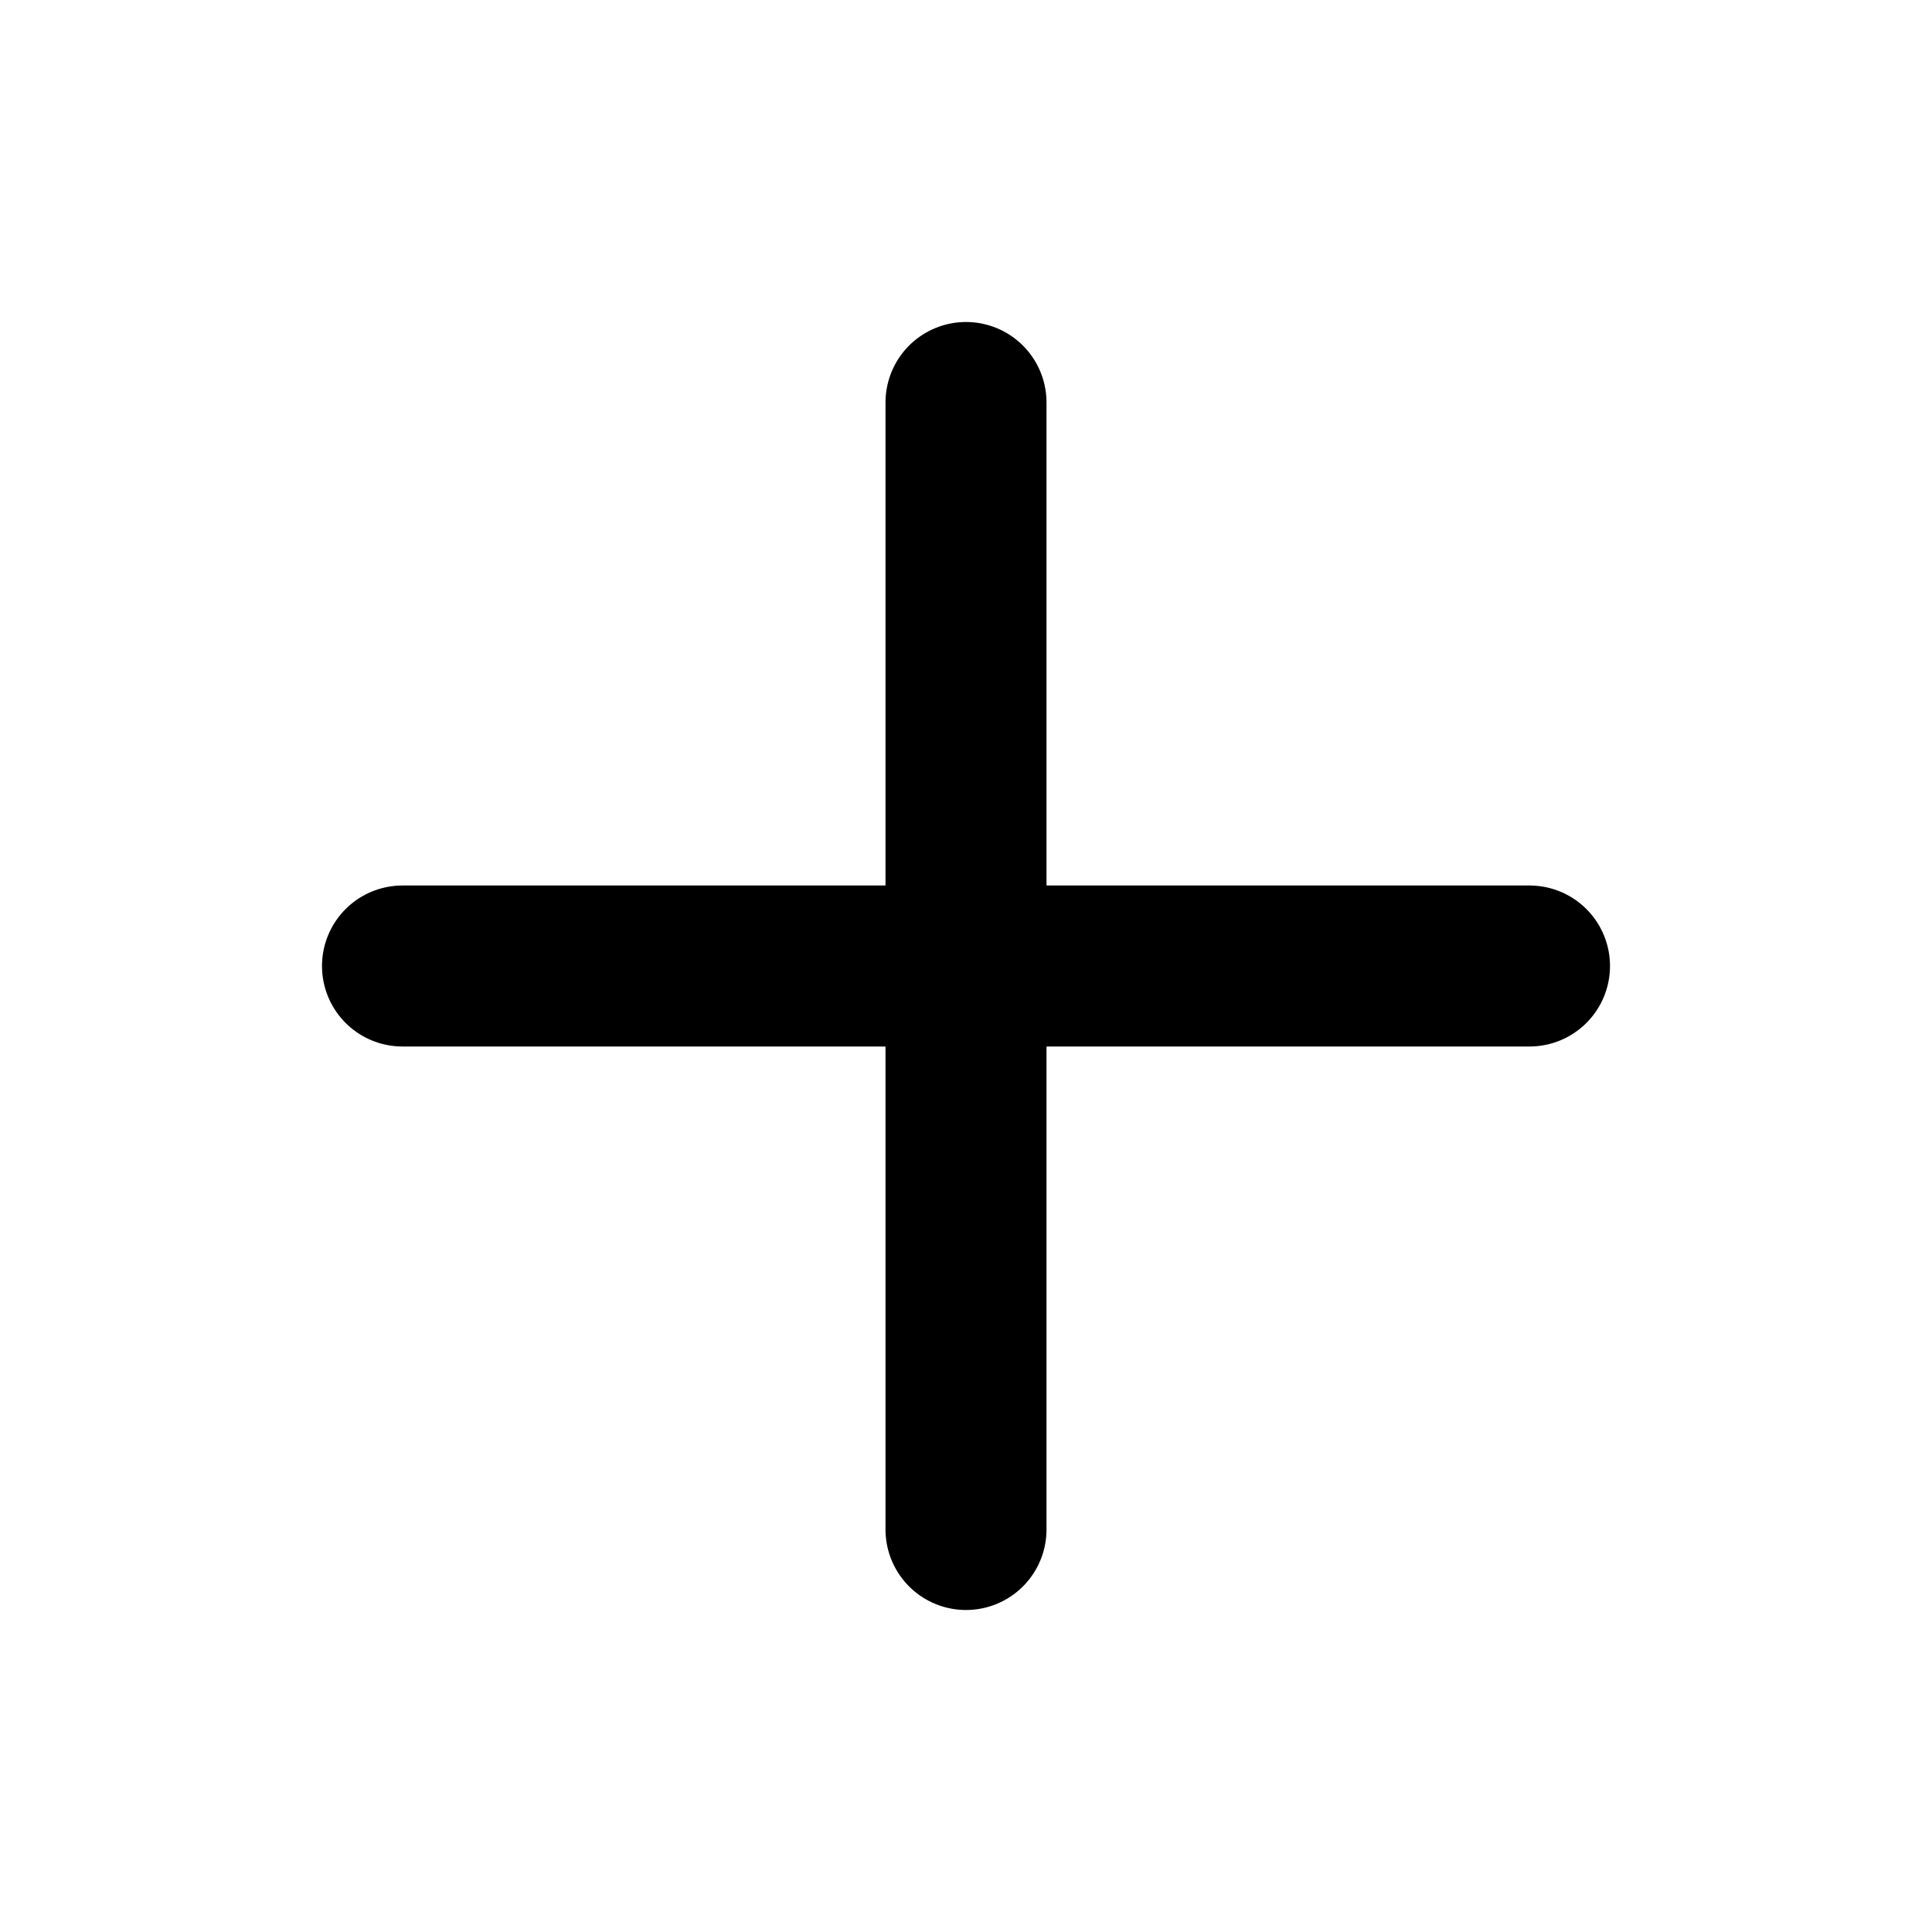
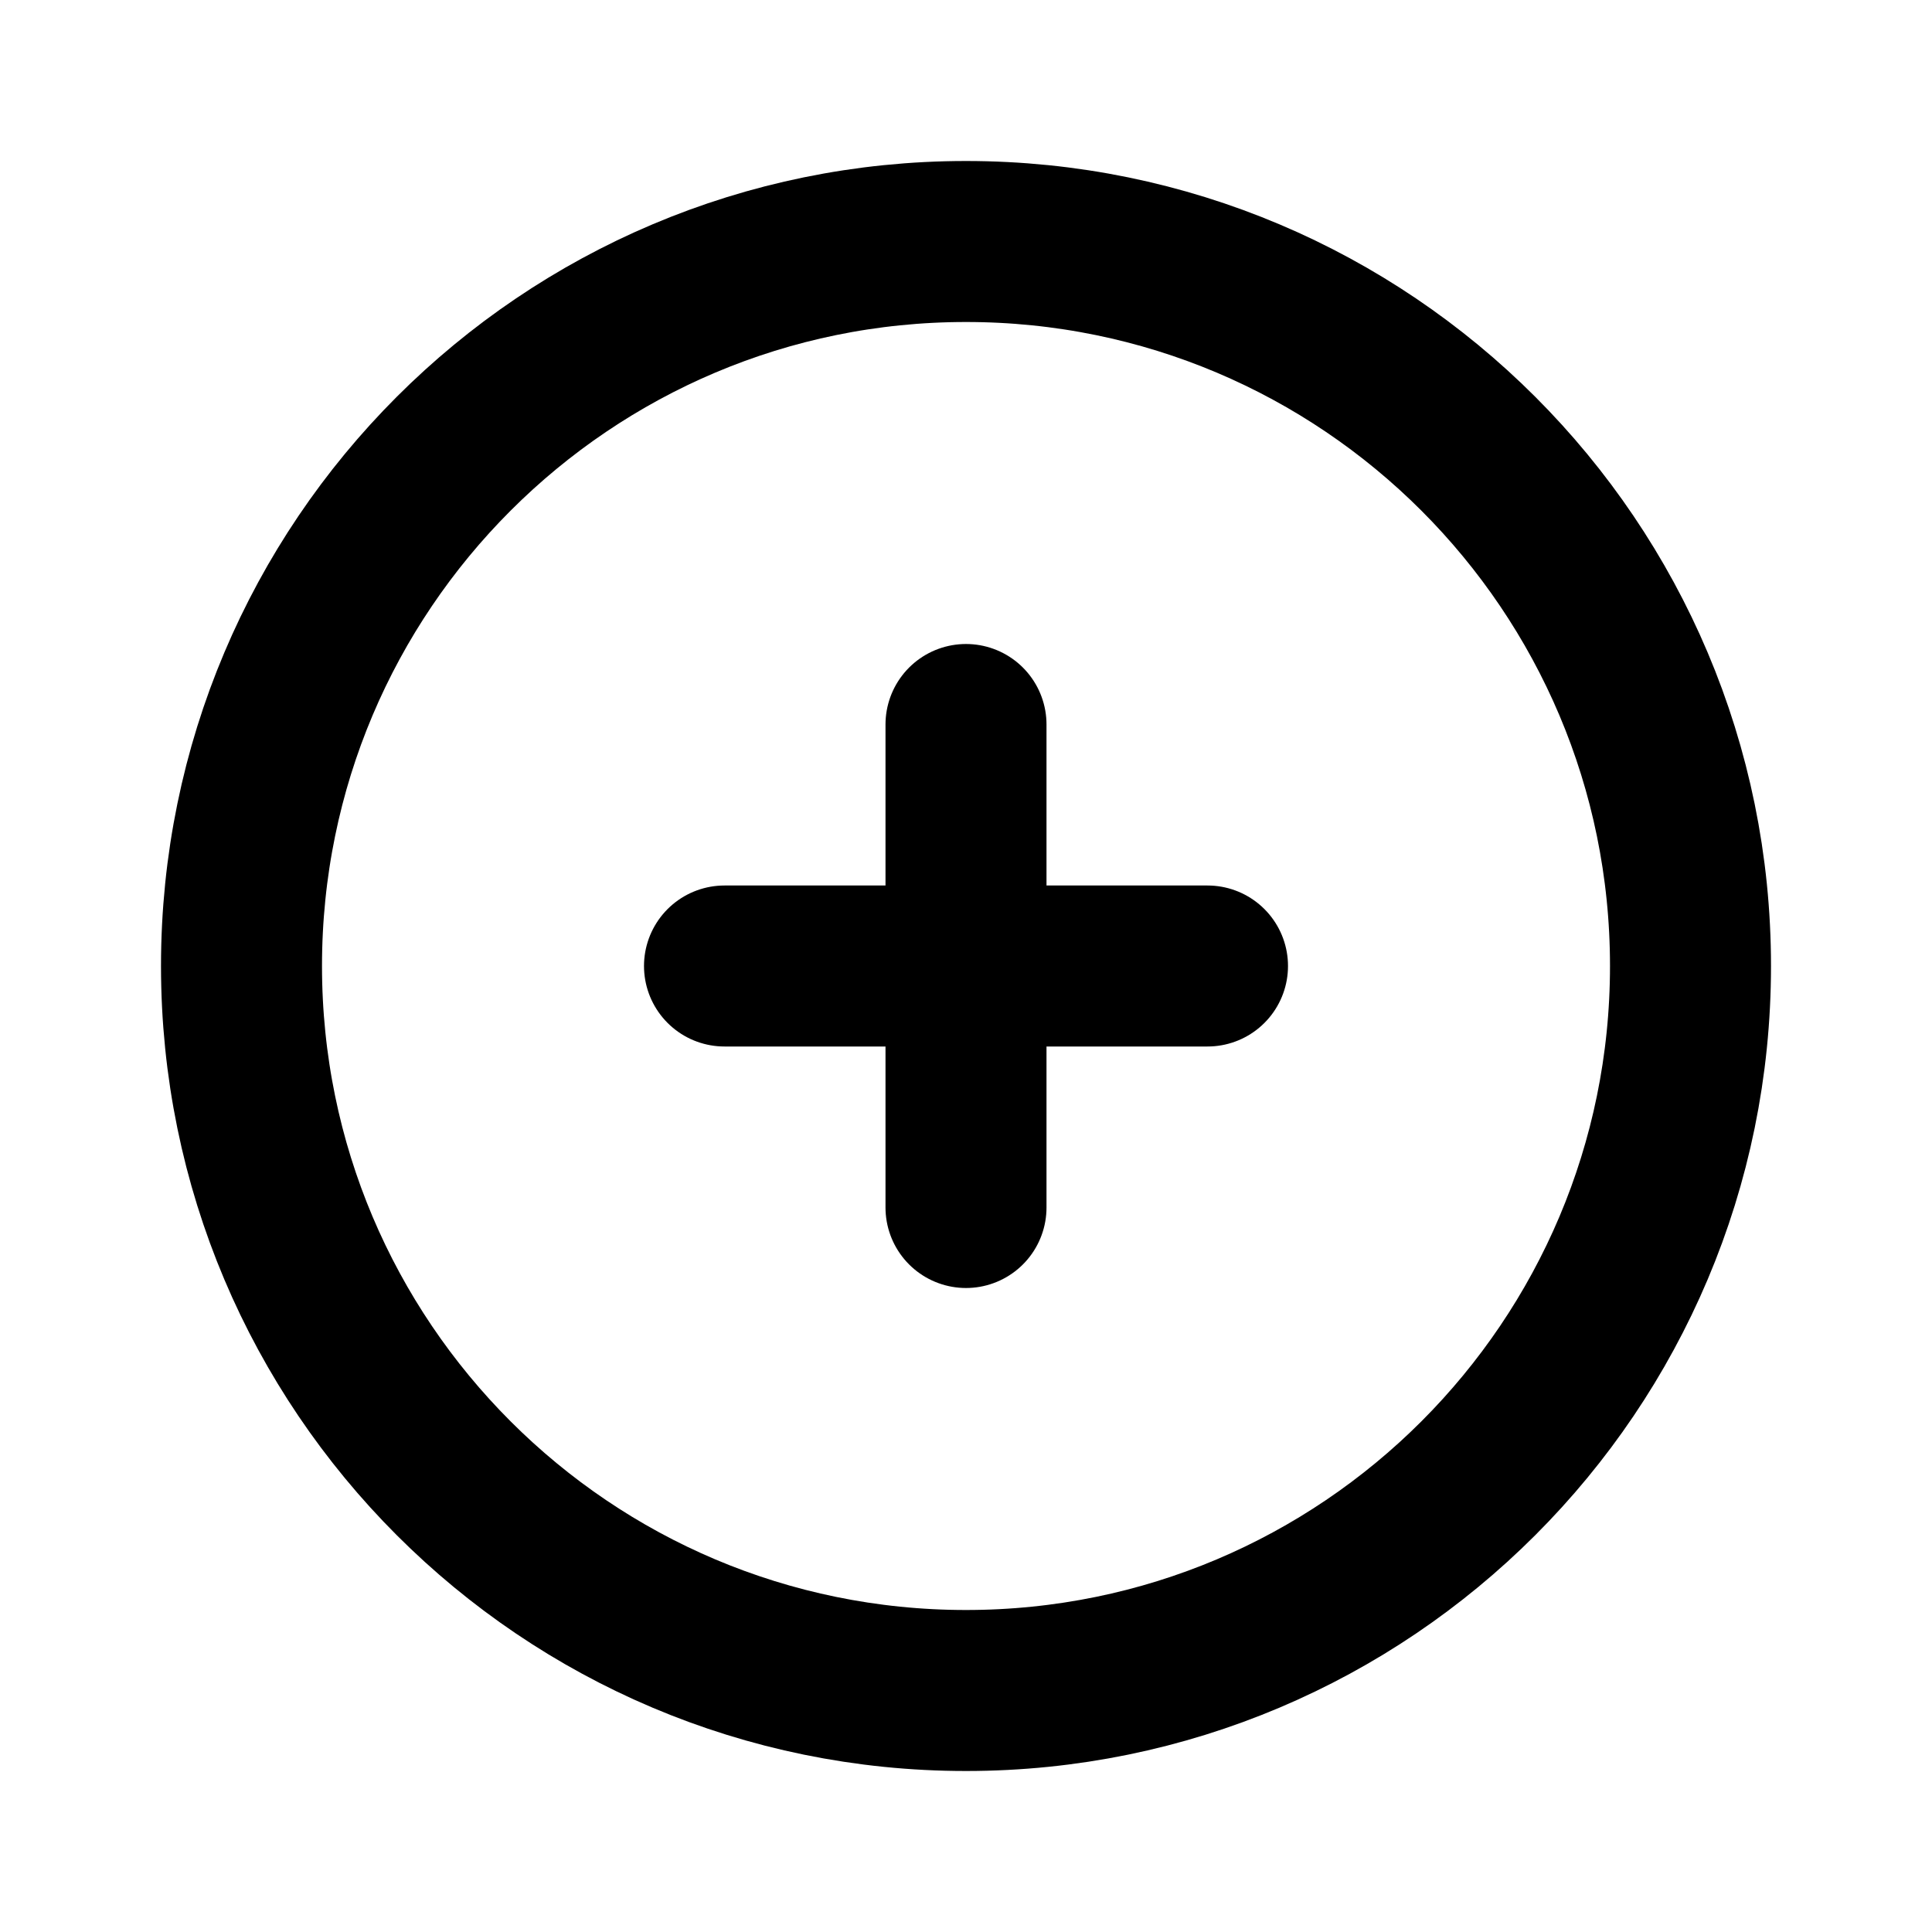
- <svg xmlns="http://www.w3.org/2000/svg" width="24" height="24" viewBox="0 0 24 24" fill="none" stroke="currentColor" stroke-width="2" stroke-linecap="round" stroke-linejoin="round" class="icon icon-tabler icons-tabler-outline icon-tabler-plus">
-   <path stroke="none" d="M0 0h24v24H0z" fill="none" />
-   <path d="M12 5l0 14" />
-   <path d="M5 12l14 0" />
+ <svg xmlns="http://www.w3.org/2000/svg" width="24" height="24" viewBox="0 0 24 24" fill="none" stroke="currentColor" stroke-width="2" stroke-linecap="round" stroke-linejoin="round">
+   <path d="M3 12a9 9 0 1 0 18 0a9 9 0 0 0 -18 0" />
+   <path d="M9 12h6" />
+   <path d="M12 9v6" />
</svg>
